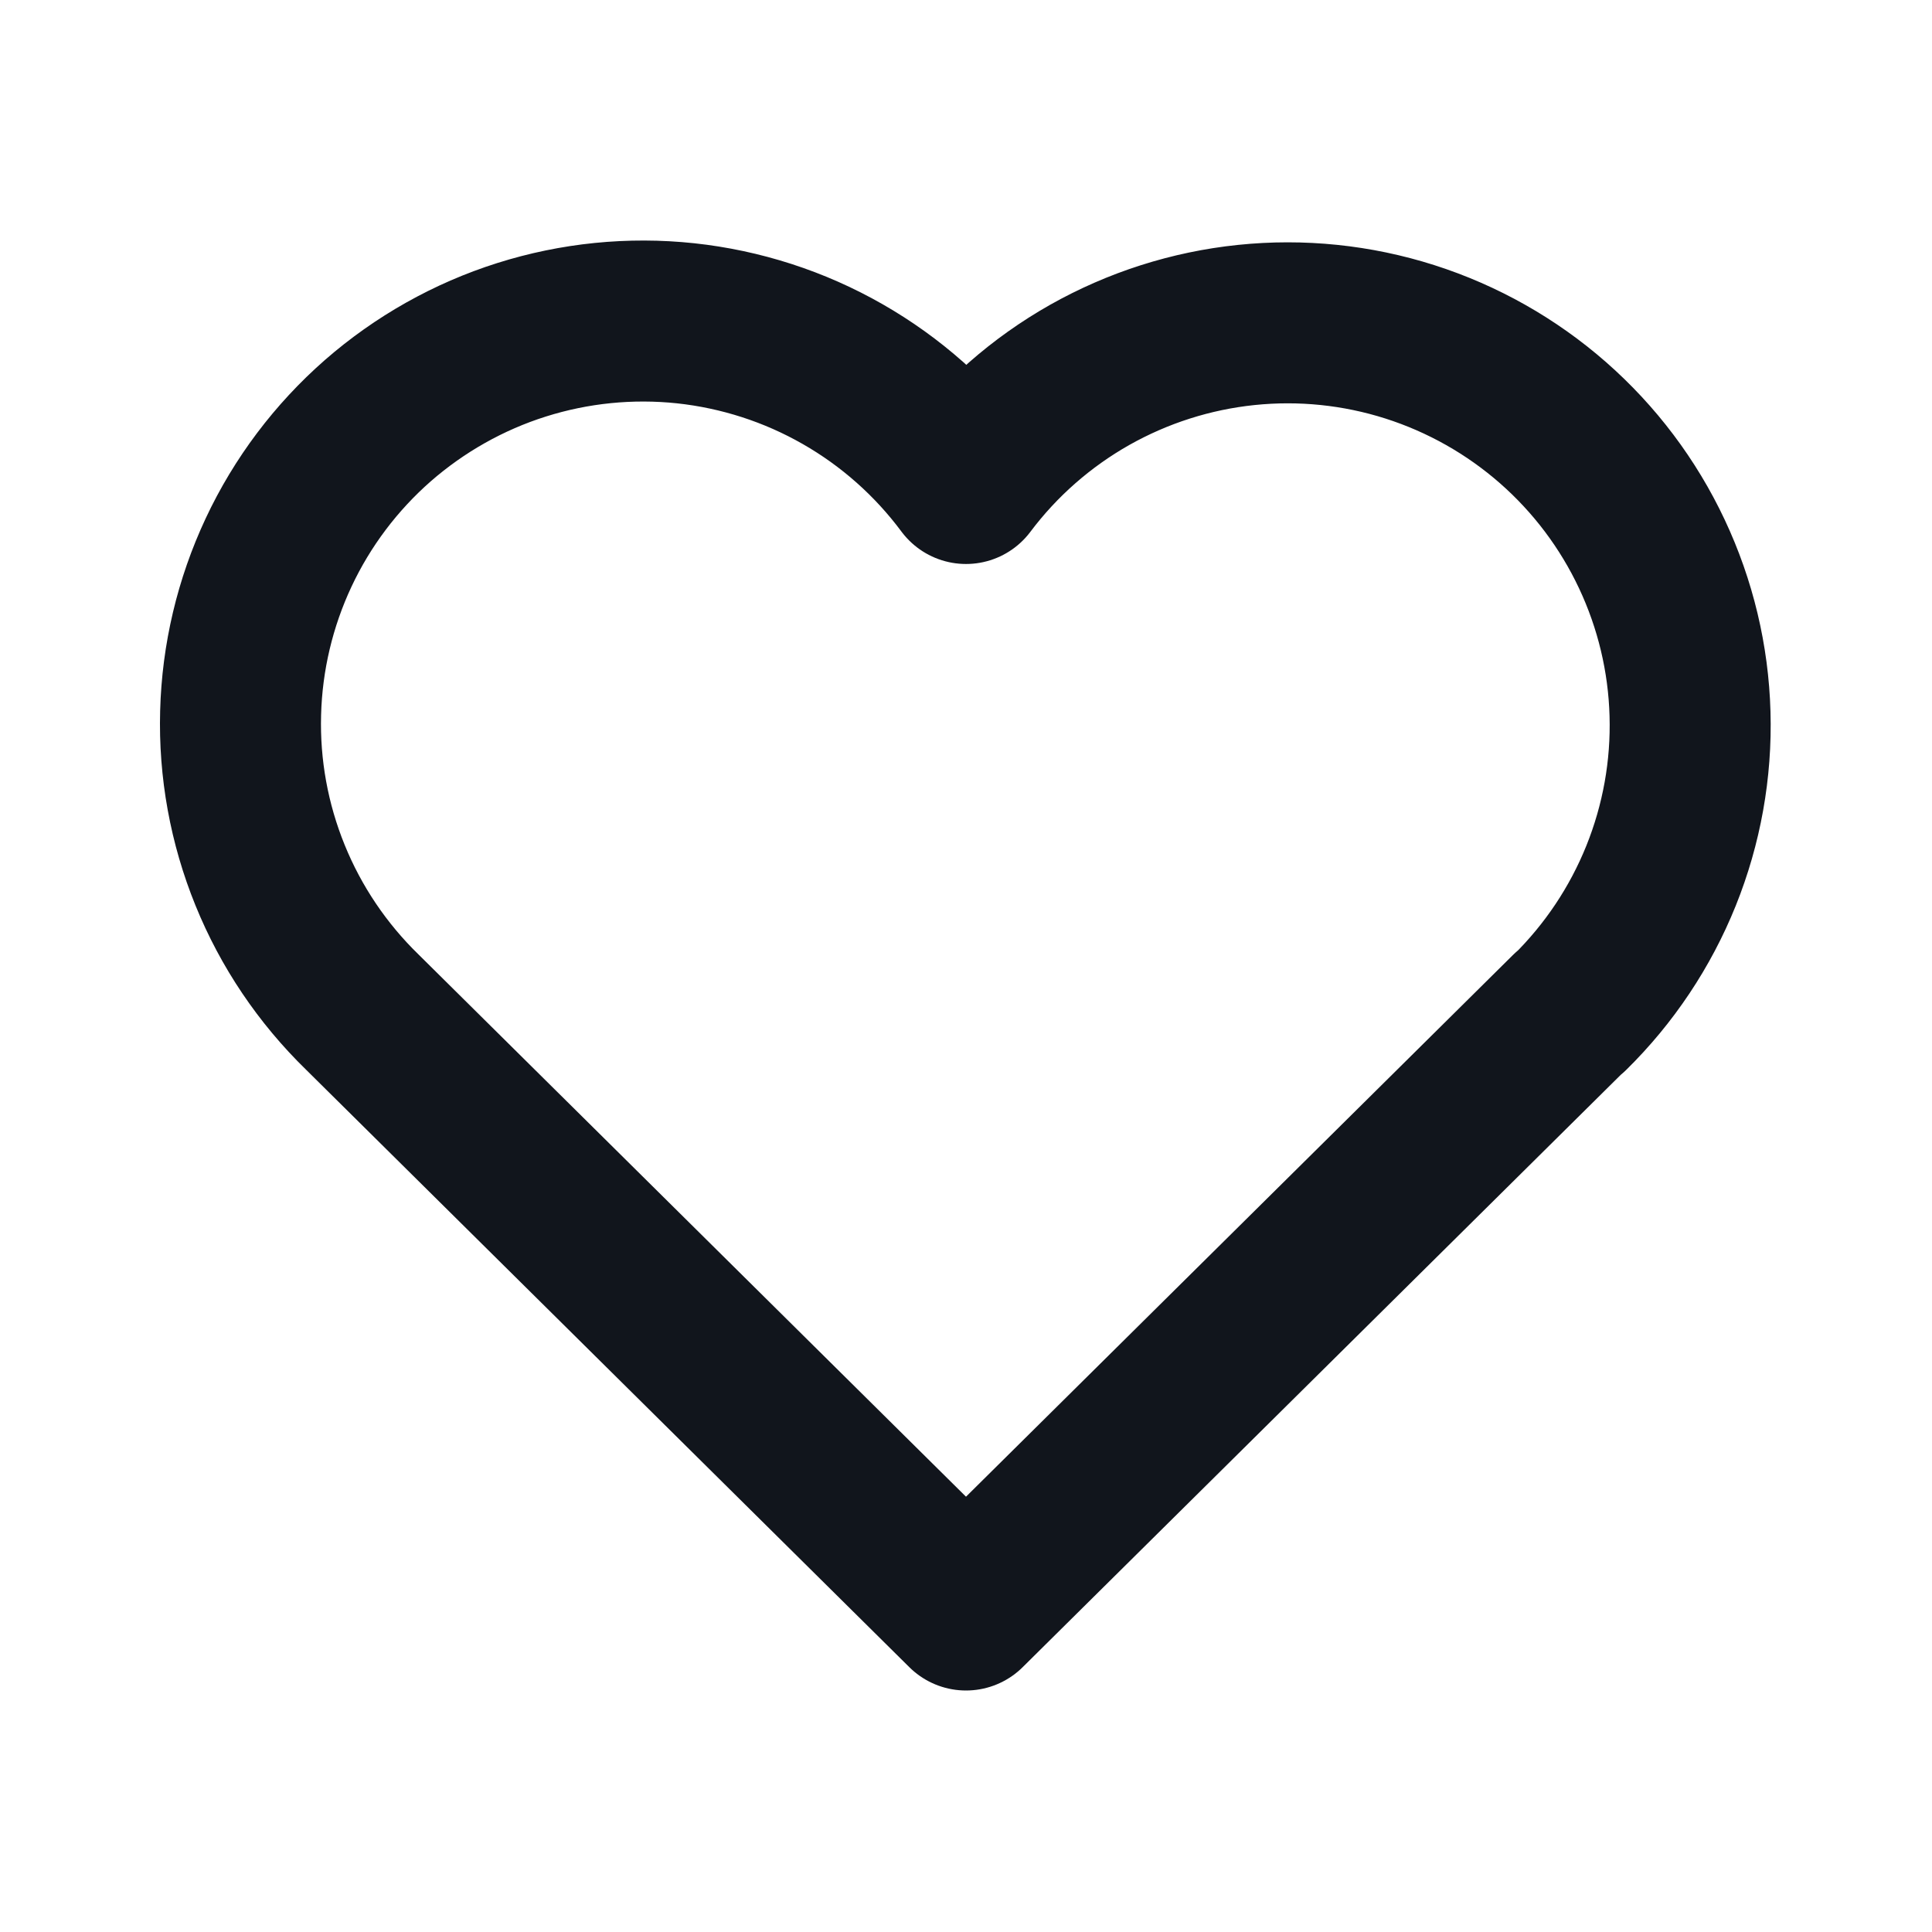
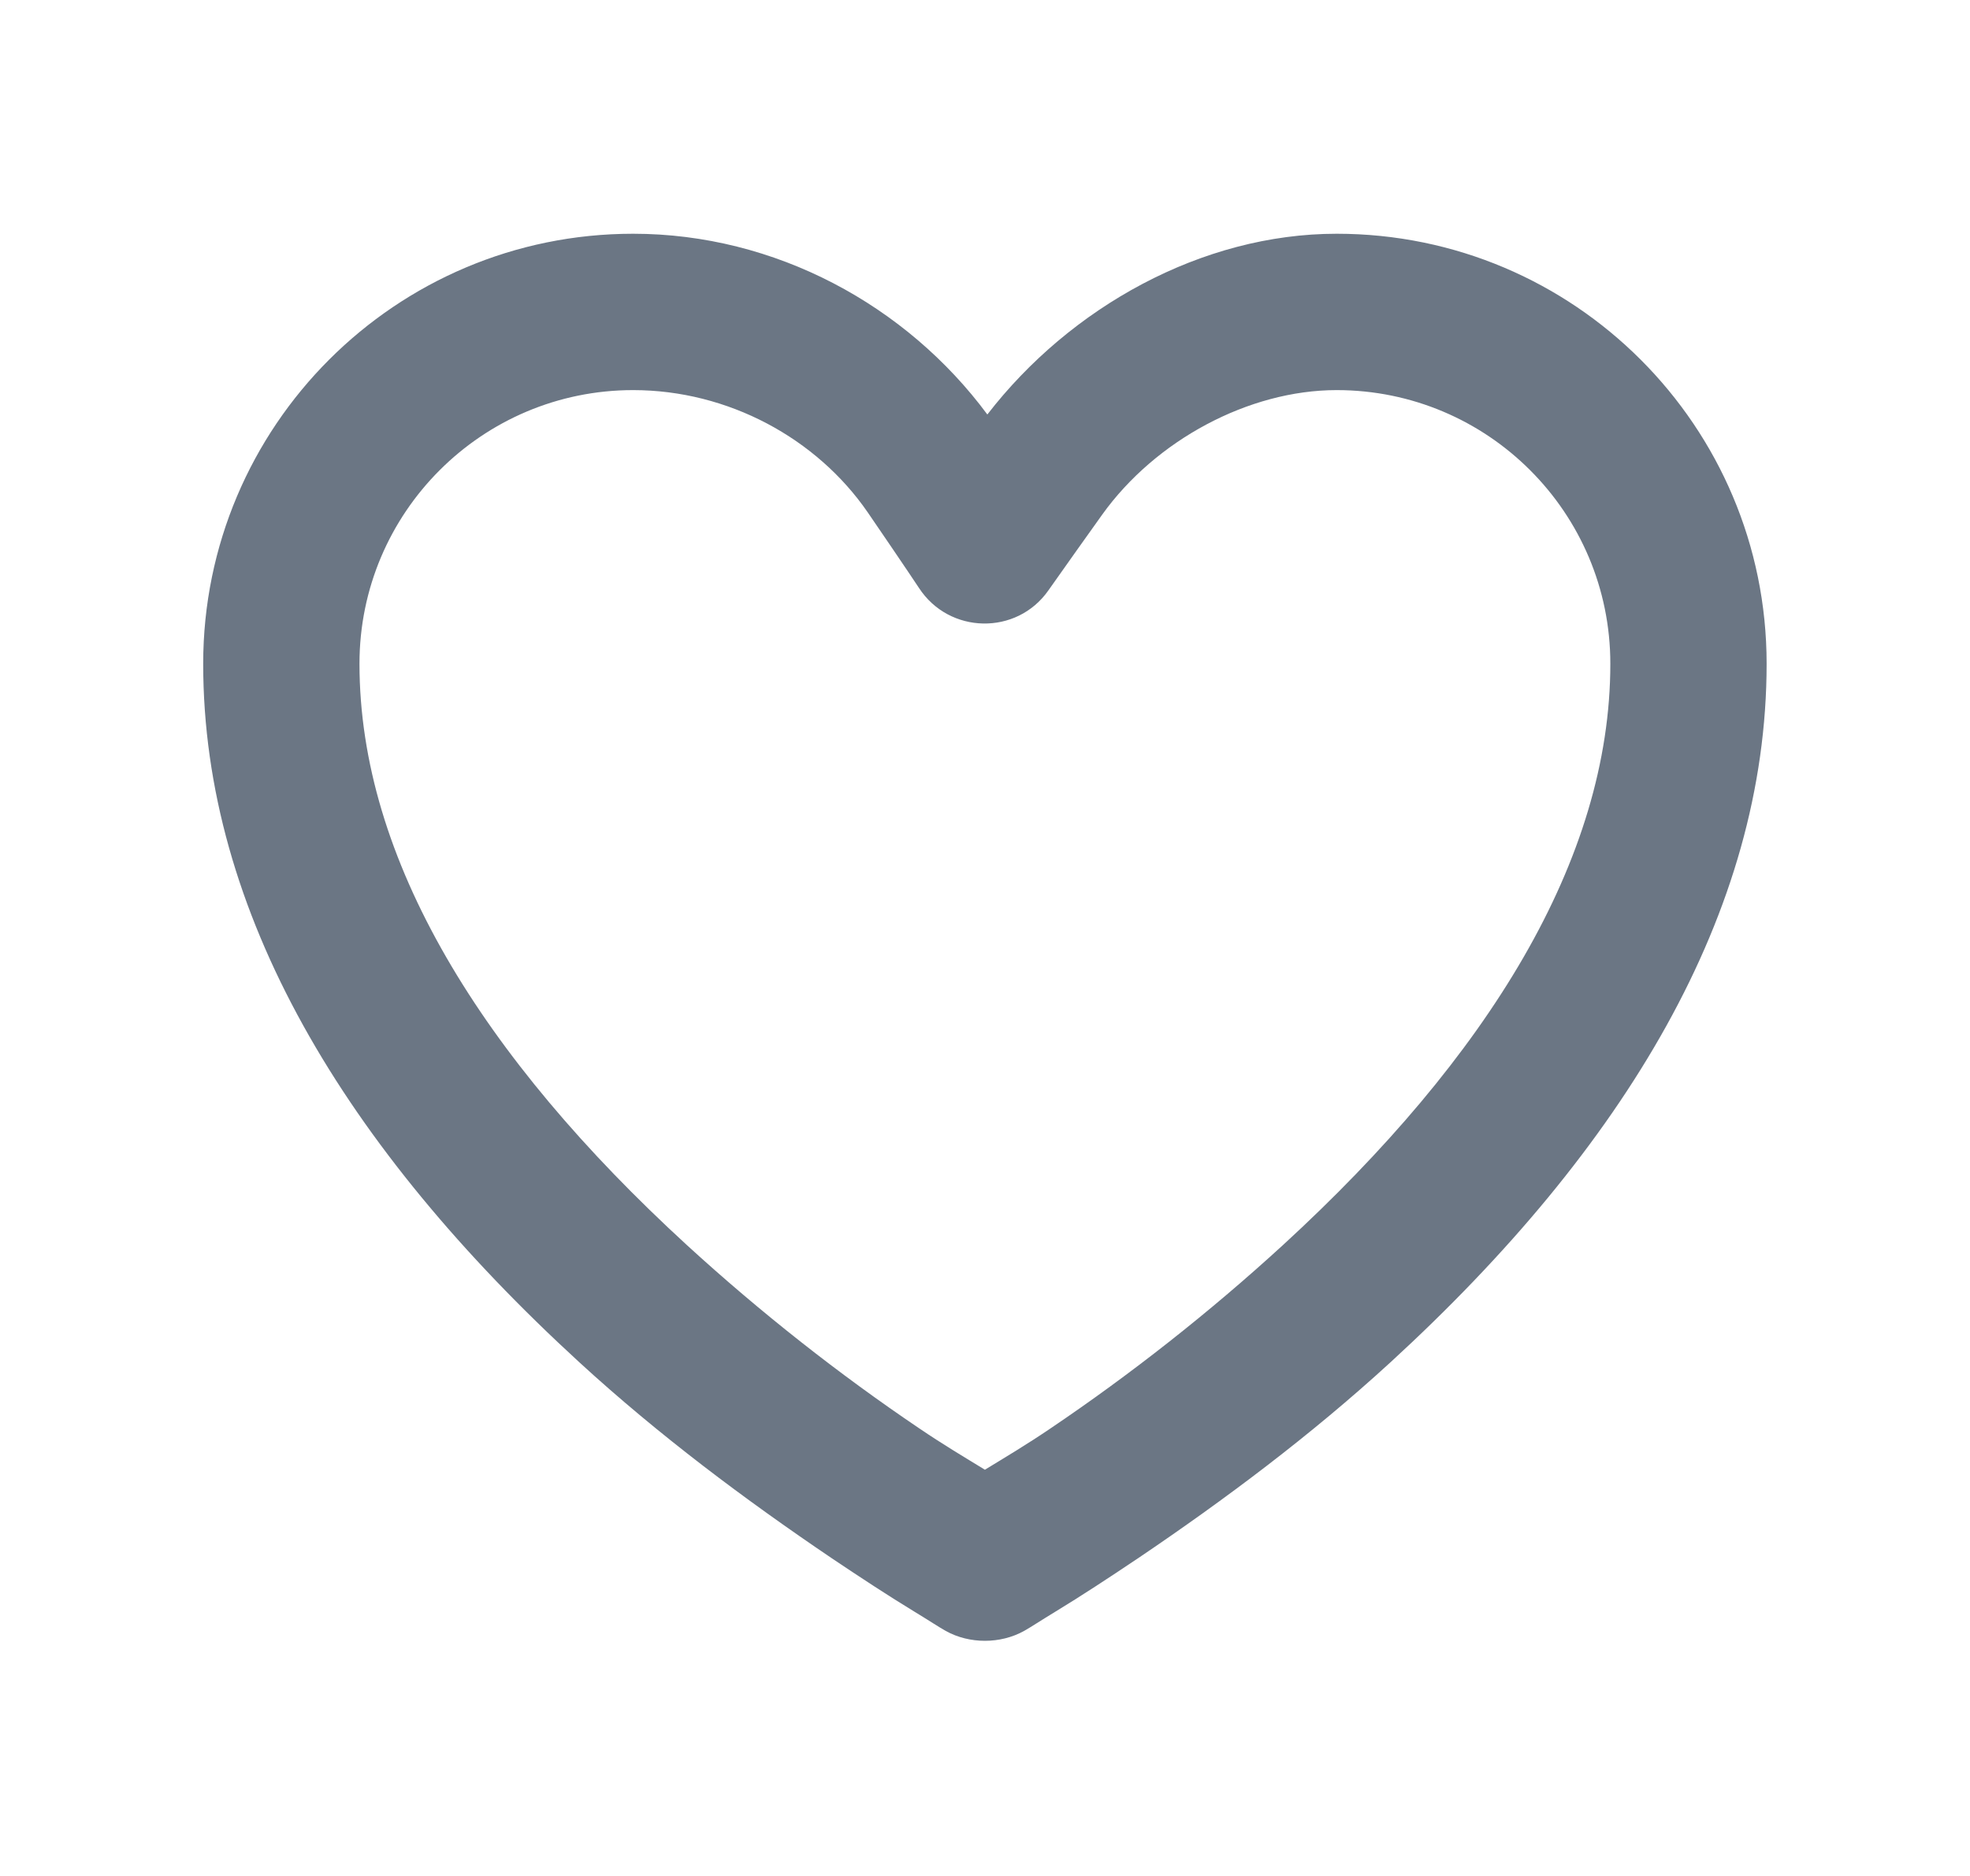
- <svg xmlns="http://www.w3.org/2000/svg" width="24" height="24" viewBox="0 0 24 24" fill="none">
+ <svg xmlns="http://www.w3.org/2000/svg" width="21" height="20" viewBox="0 0 21 20" fill="none">
  <g id="heart">
-     <path id="Vector" d="M19.5 12.572L12 20L4.5 12.572C4.005 12.09 3.615 11.512 3.355 10.872C3.095 10.233 2.97 9.547 2.989 8.857C3.007 8.167 3.168 7.488 3.461 6.863C3.754 6.238 4.174 5.681 4.693 5.226C5.213 4.772 5.821 4.429 6.479 4.221C7.137 4.013 7.831 3.943 8.517 4.016C9.204 4.09 9.867 4.304 10.467 4.647C11.066 4.989 11.588 5.452 12 6.006C12.413 5.456 12.936 4.997 13.535 4.658C14.134 4.32 14.796 4.108 15.481 4.037C16.165 3.966 16.857 4.037 17.513 4.246C18.168 4.455 18.774 4.797 19.291 5.25C19.809 5.704 20.227 6.259 20.52 6.882C20.813 7.504 20.975 8.181 20.994 8.868C21.014 9.556 20.891 10.241 20.634 10.879C20.377 11.517 19.991 12.095 19.5 12.578" stroke="#11151C" stroke-width="2" stroke-linecap="round" stroke-linejoin="round" />
+     <path id="Vector" d="M6.749 2.492C4.218 2.492 2.166 4.544 2.166 7.076C2.166 9.729 3.677 12.232 6.176 14.524C7.029 15.306 7.948 15.991 8.858 16.607C9.178 16.822 9.476 17.017 9.744 17.18C9.907 17.279 10.015 17.351 10.082 17.388C10.334 17.528 10.664 17.528 10.916 17.388C10.983 17.351 11.091 17.279 11.254 17.18C11.522 17.017 11.82 16.822 12.14 16.607C13.051 15.991 13.969 15.306 14.822 14.524C17.321 12.232 18.832 9.729 18.832 7.076C18.832 4.544 16.78 2.492 14.249 2.492C12.811 2.492 11.408 3.276 10.525 4.419C9.664 3.256 8.266 2.492 6.749 2.492ZM6.749 4.159C7.761 4.159 8.705 4.672 9.249 5.461C9.302 5.537 9.719 6.15 9.796 6.268C10.118 6.762 10.838 6.777 11.176 6.294C11.258 6.176 11.692 5.566 11.749 5.487C12.317 4.694 13.31 4.159 14.249 4.159C15.86 4.159 17.166 5.465 17.166 7.076C17.166 9.161 15.864 11.267 13.676 13.274C12.889 13.995 12.049 14.654 11.202 15.226C10.946 15.4 10.718 15.535 10.499 15.669C10.28 15.535 10.052 15.4 9.796 15.226C8.949 14.654 8.11 13.995 7.322 13.274C5.134 11.267 3.832 9.161 3.832 7.076C3.832 5.465 5.138 4.159 6.749 4.159Z" fill="#6B7684" />
  </g>
</svg>
